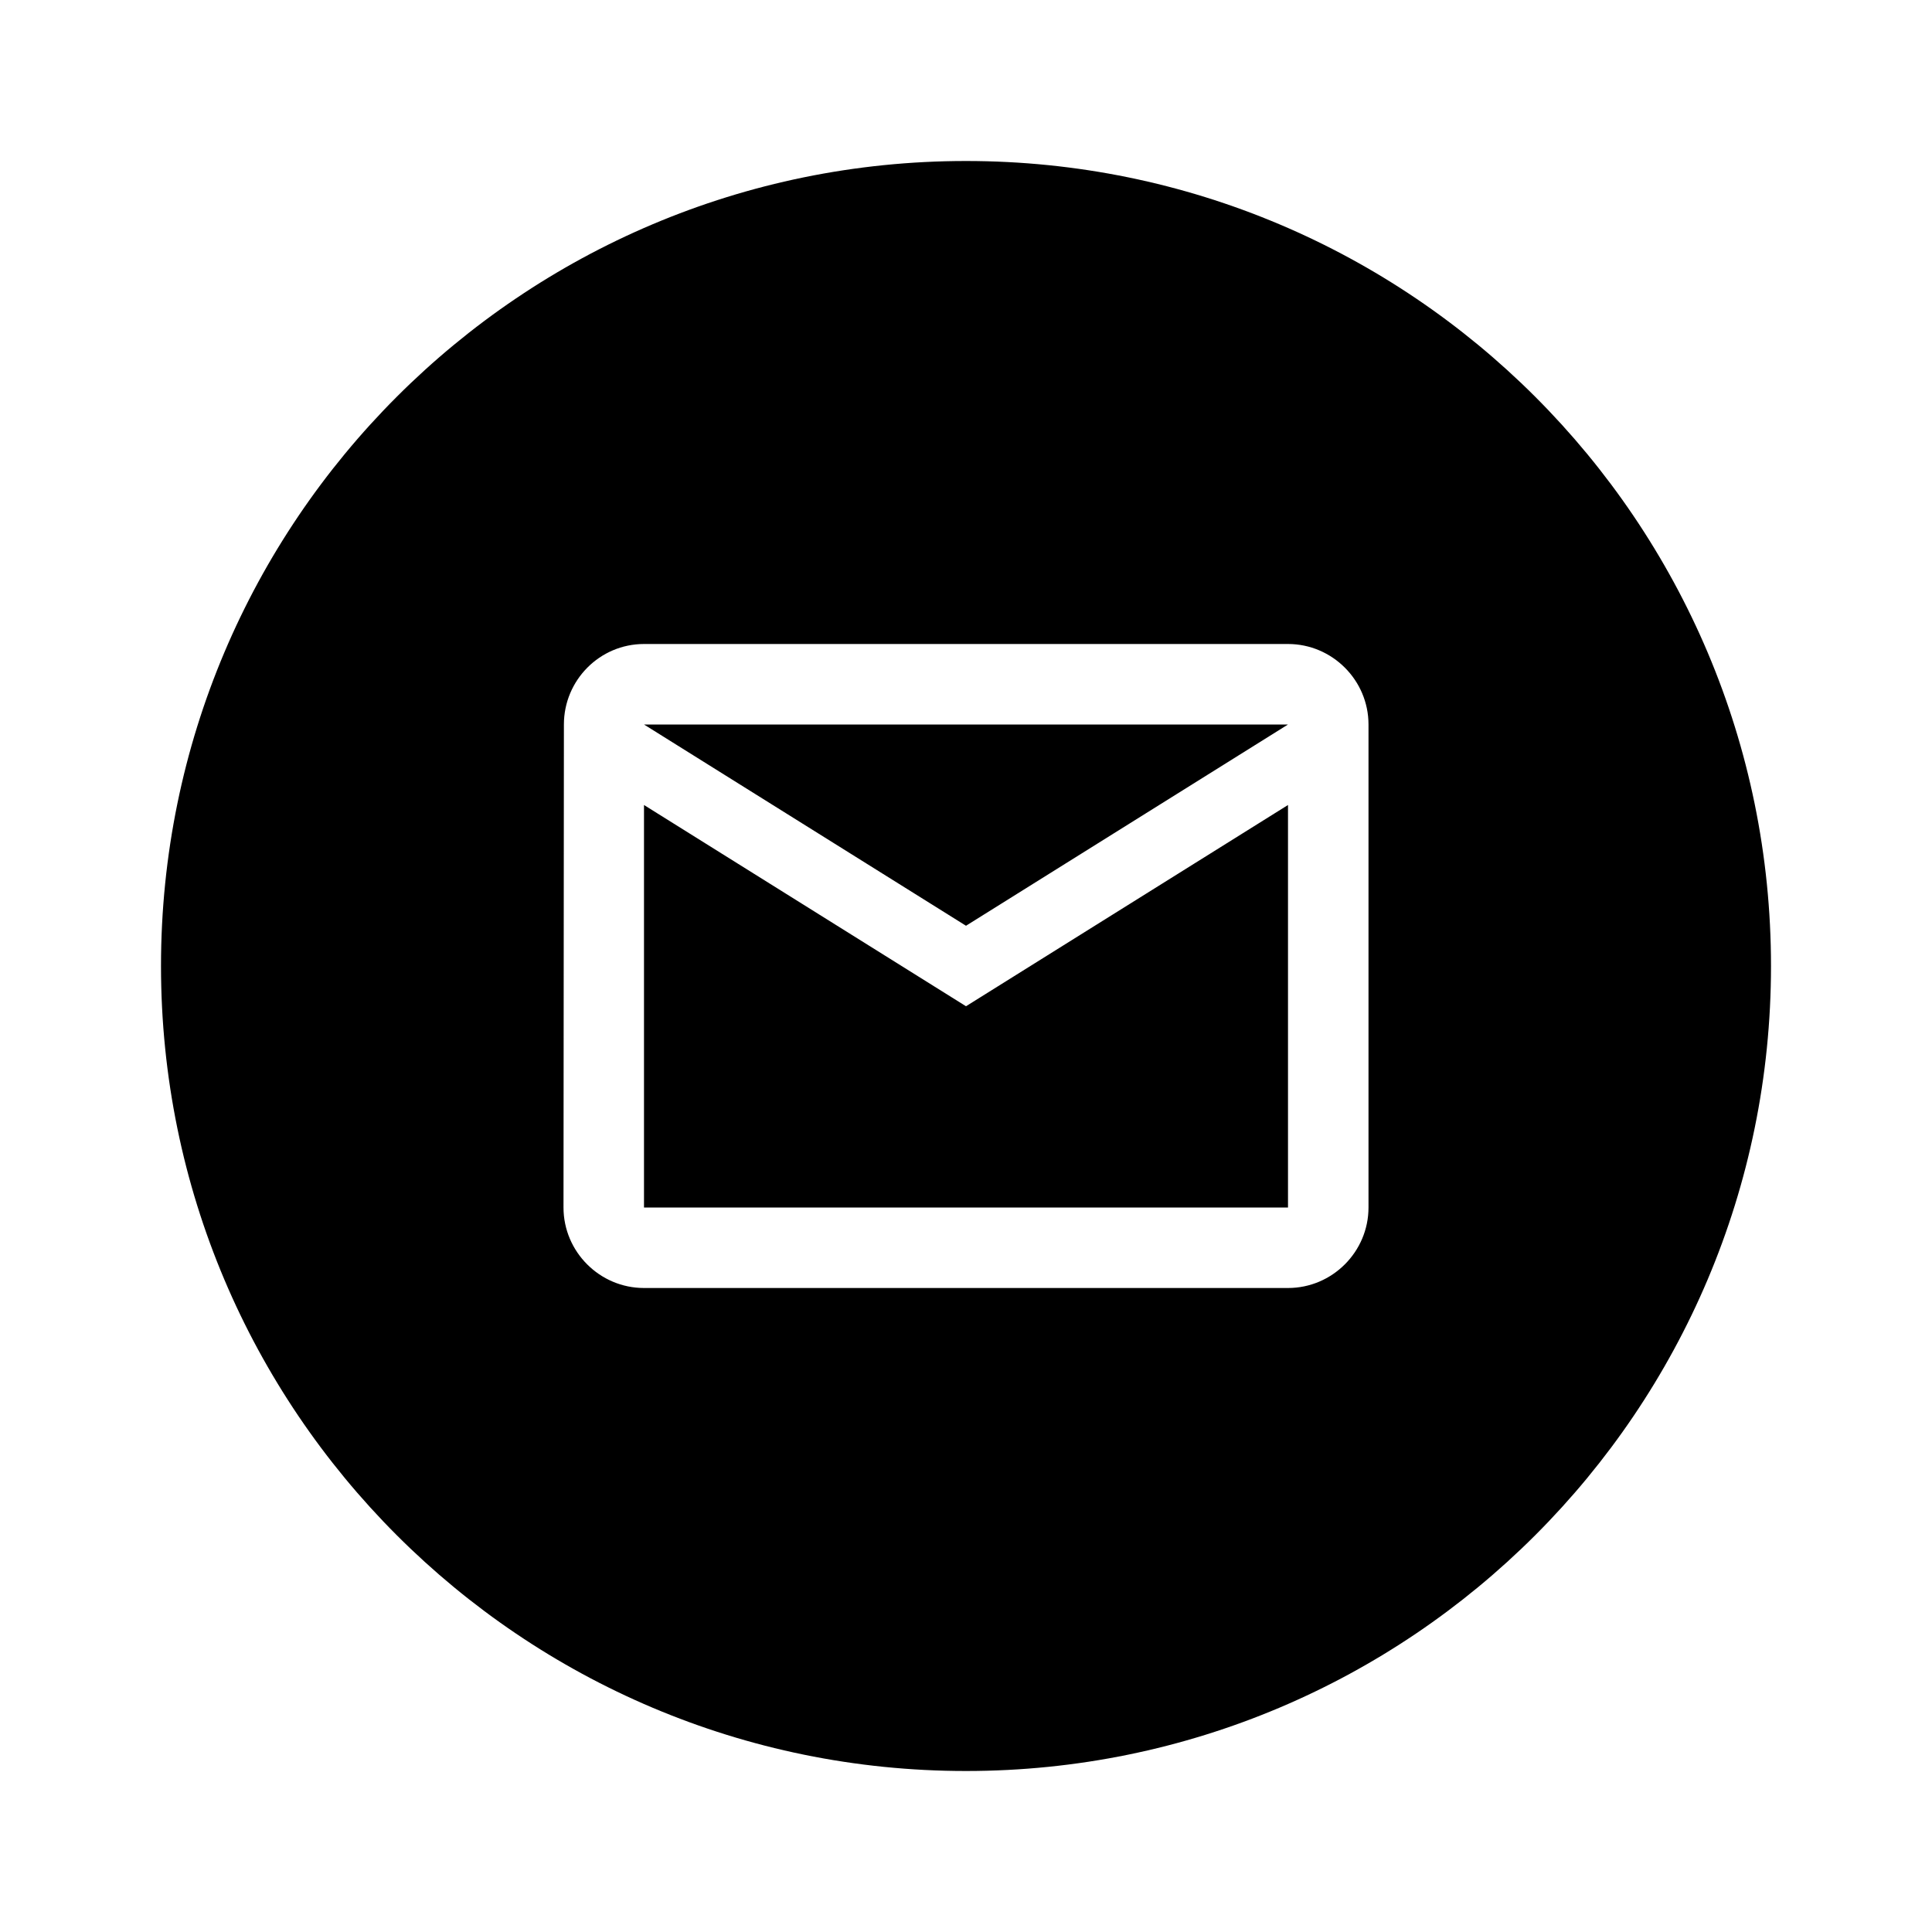
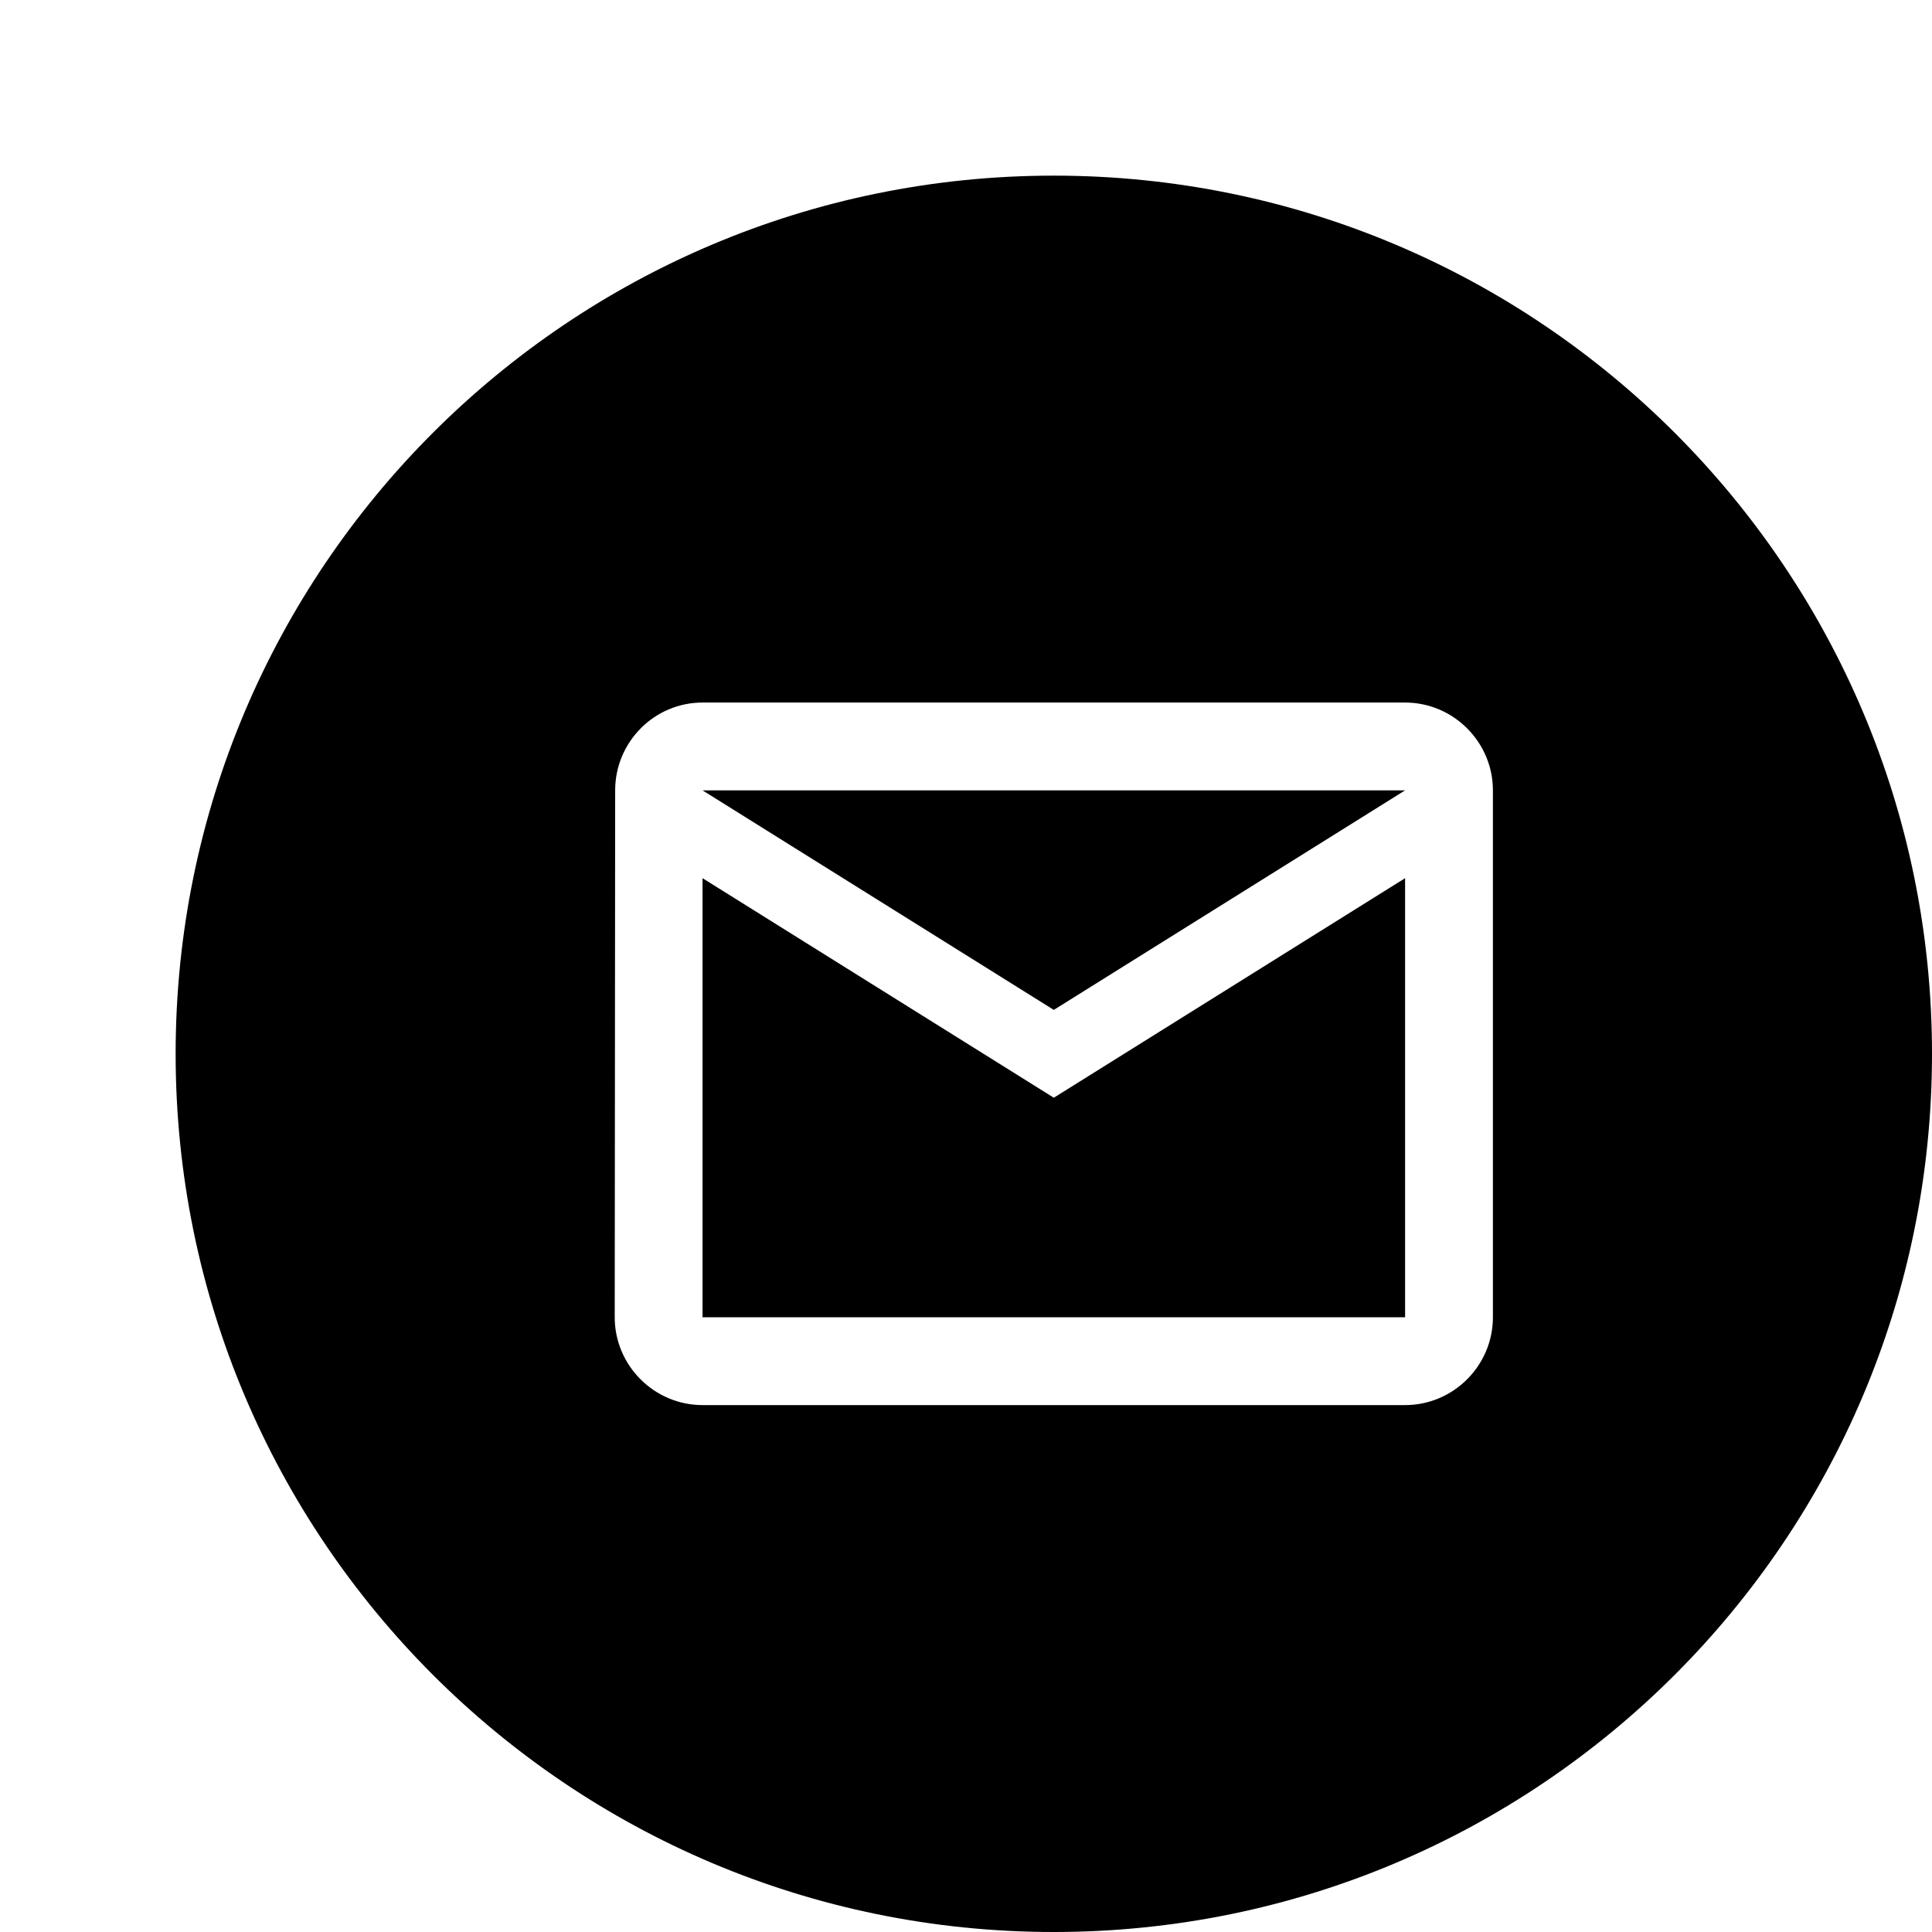
- <svg xmlns="http://www.w3.org/2000/svg" width="800px" height="800px" viewBox="0 0 24 24" fill="none">
+ <svg xmlns="http://www.w3.org/2000/svg" width="18" height="18" viewBox="0 0 22 22" fill="none">
  <path fill-rule="evenodd" clip-rule="evenodd" d="M22 12C22 17.523 17.523 22 12 22C6.477 22 2 17.523 2 12C2 6.477 6.477 2 12 2C17.523 2 22 6.477 22 12ZM7.005 9C7.005 8.45 7.45 8 8 8H16C16.55 8 17 8.45 17 9V15C17 15.55 16.55 16 16 16H8C7.45 16 7 15.55 7 15L7.005 9ZM12 12.5L8 10V15H16V10L12 12.5ZM12 11.5L8 9H16L12 11.5Z" fill="#000000" />
</svg>
